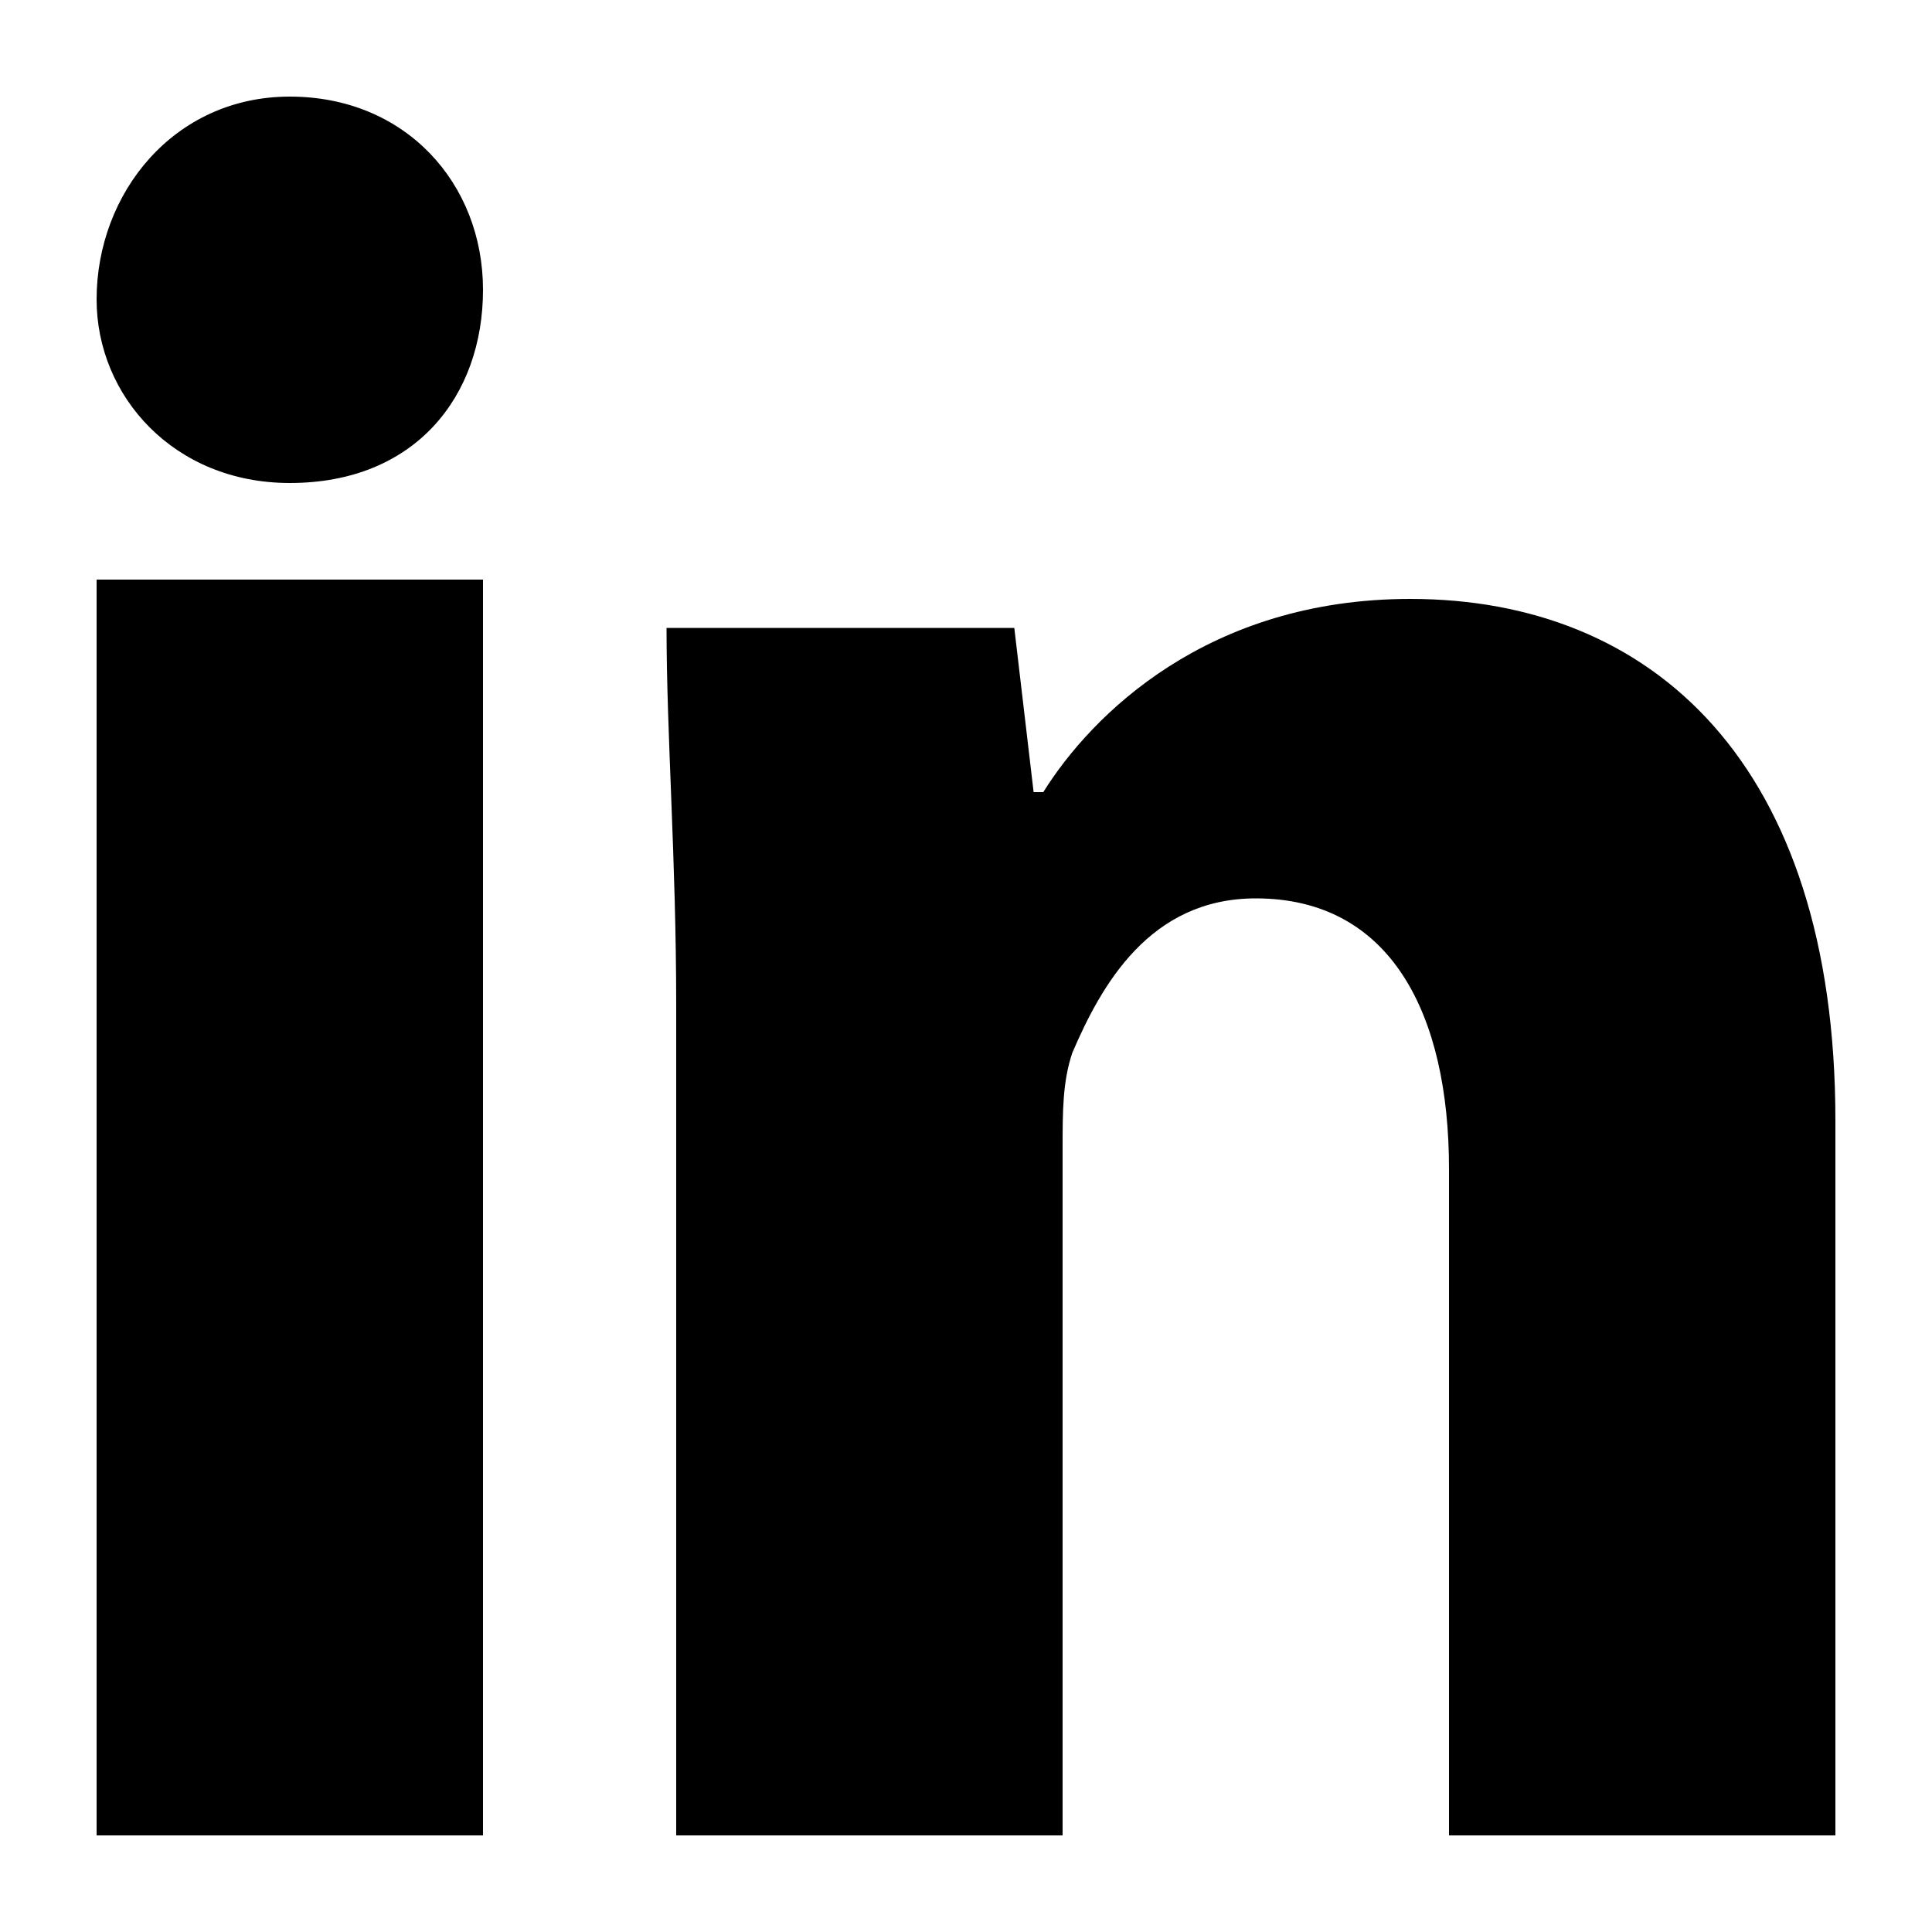
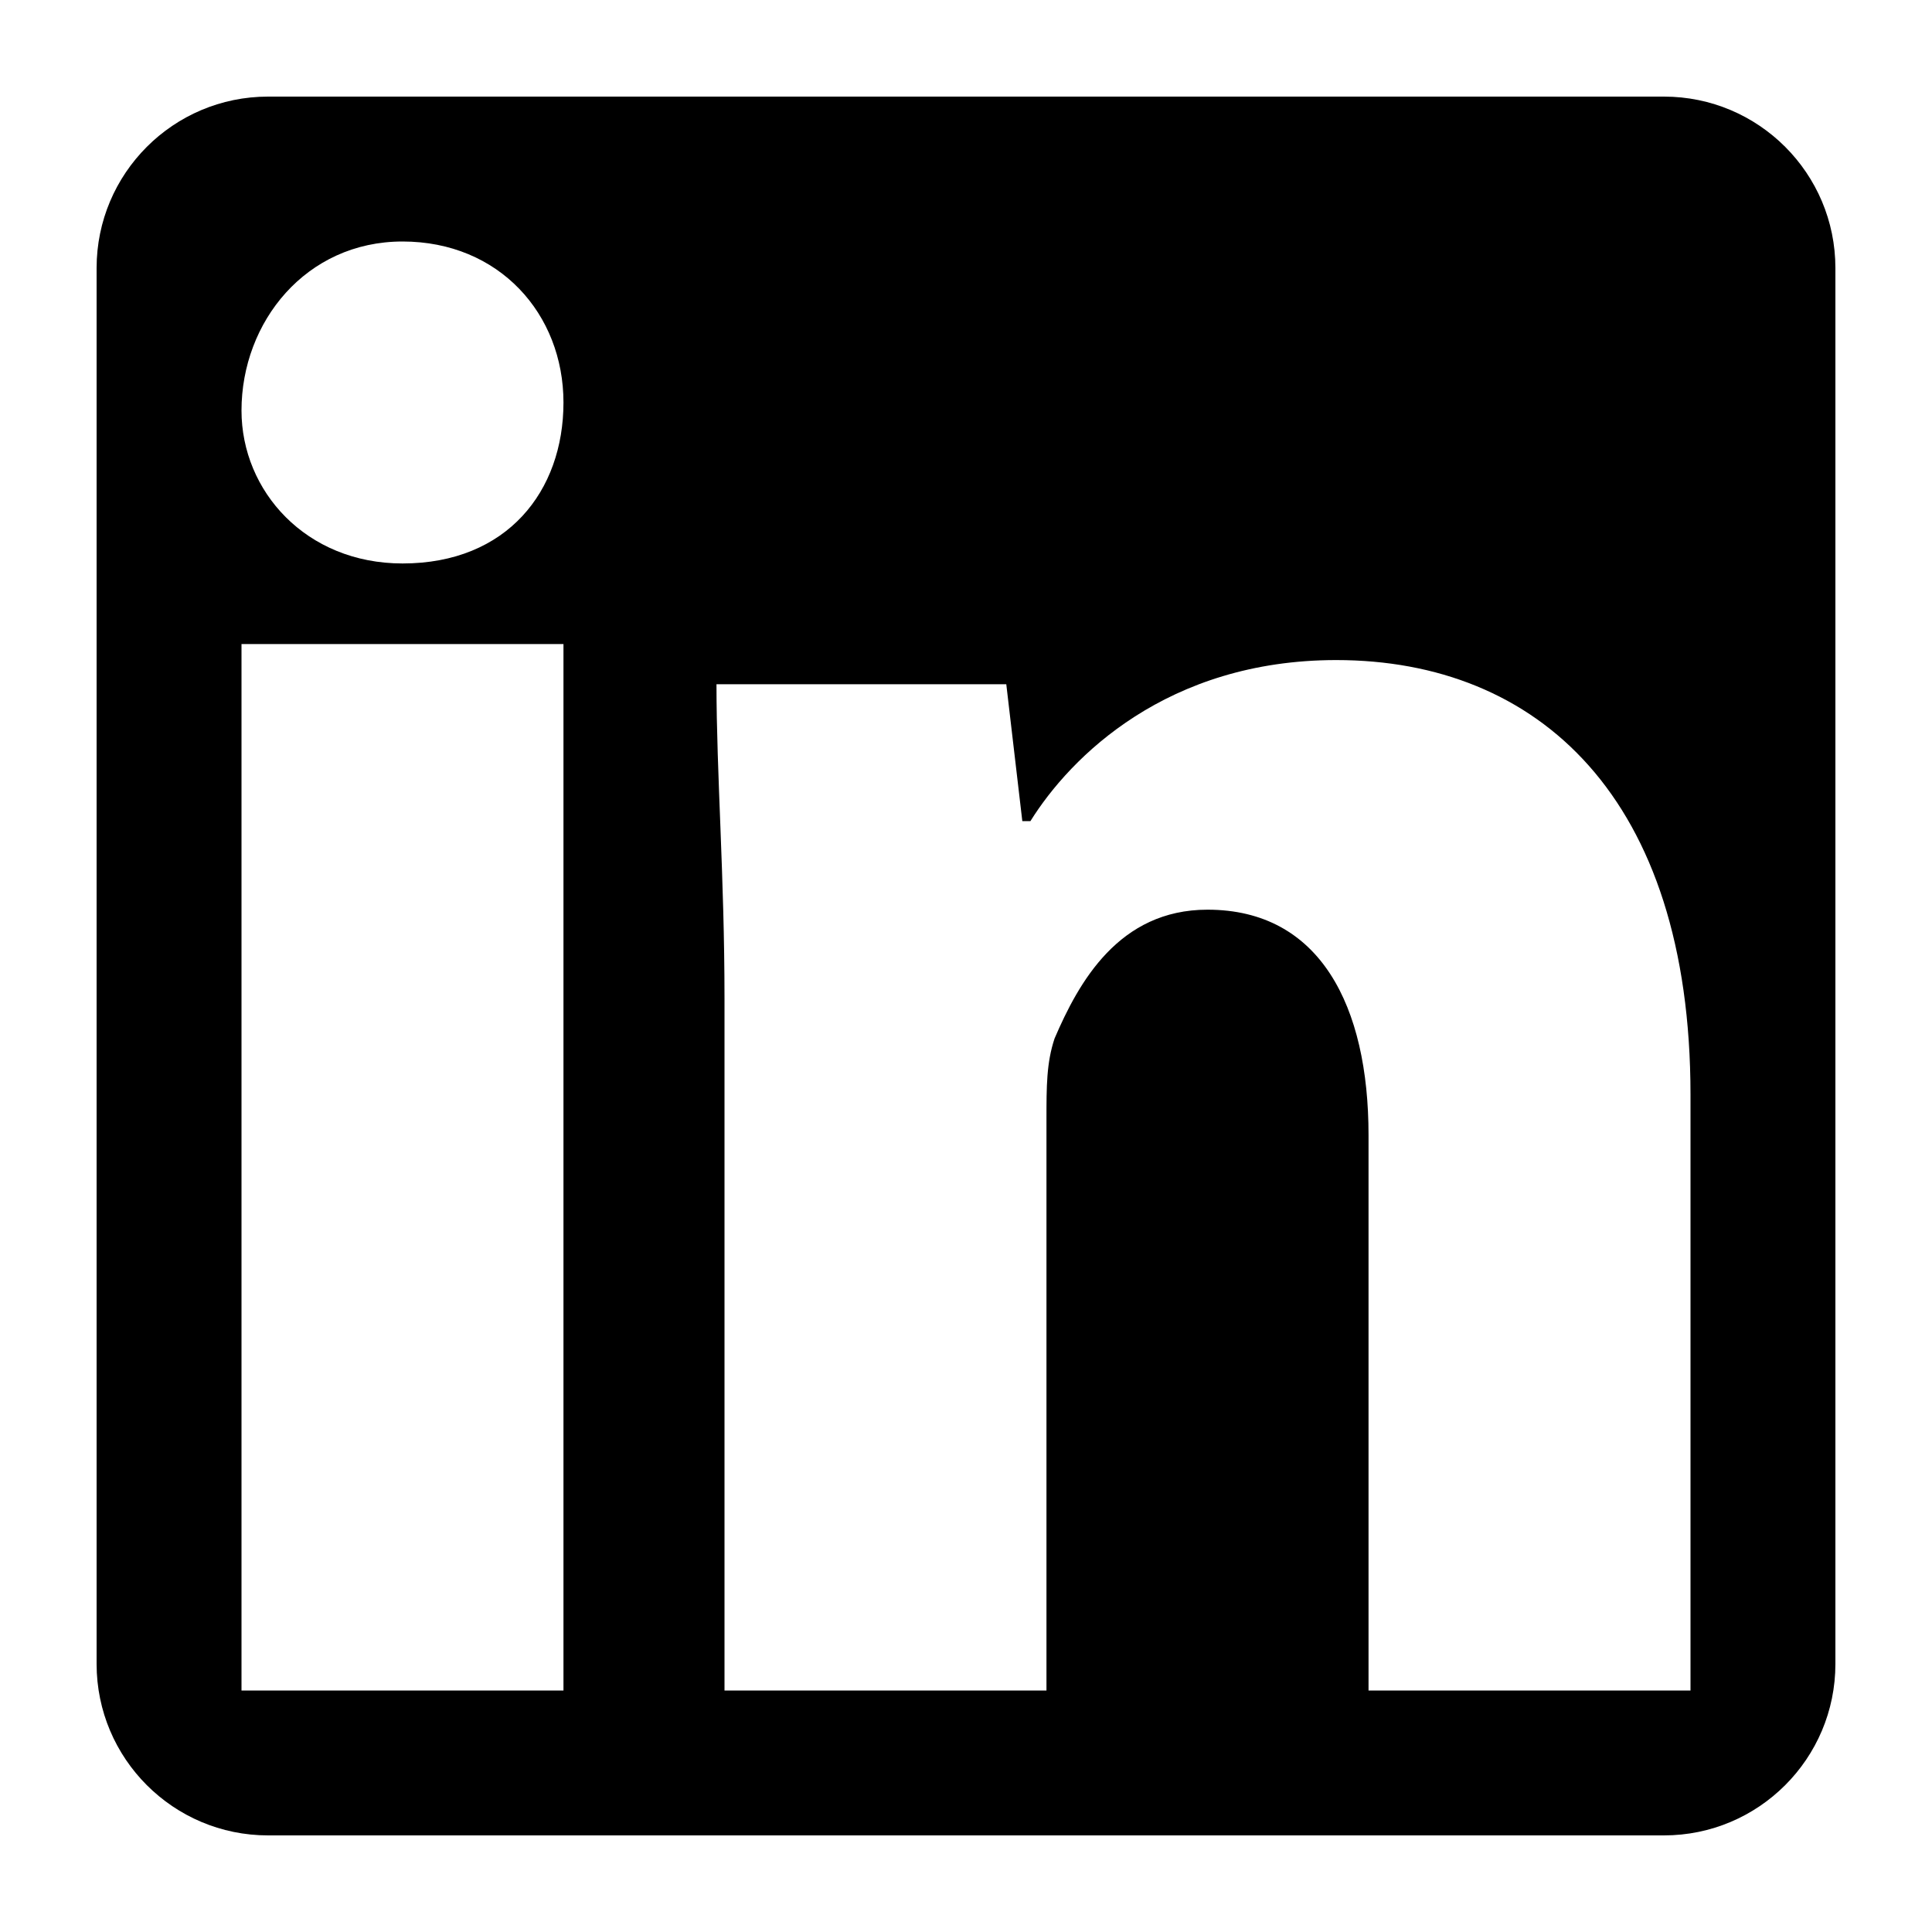
- <svg xmlns="http://www.w3.org/2000/svg" viewBox="0 0 20 20">
-   <path d="M5 3c0 1.1-.7 2-2 2-1.2 0-2-.9-2-1.9C1 2 1.8 1 3 1s2 .9 2 2zM1 19h4V6H1v13zM14.6 6.2c-2.1 0-3.3 1.2-3.8 2h-.1l-.2-1.7H6.9c0 1.1.1 2.4.1 3.9V19h4v-7.1c0-.4 0-.7.1-1 .3-.7.8-1.6 1.9-1.6 1.4 0 2 1.2 2 2.8V19h4v-7.4c0-3.7-1.9-5.4-4.4-5.4z" />
+ <svg xmlns="http://www.w3.org/2000/svg" viewBox="0 0 20 20" fill-rule="evenodd" clip-rule="evenodd" stroke-linejoin="round" stroke-miterlimit="2">
+   <path d="M19 2.775C19 1.795 18.205 1 17.225 1H2.775C1.795 1 1 1.795 1 2.775v14.45C1 18.205 1.795 19 2.775 19h14.45c.98 0 1.775-.795 1.775-1.775V2.775zM2.5 17.5h3.333V6.667H2.5V17.5zM13.833 6.833c-1.75 0-2.75 1-3.166 1.667h-.084l-.166-1.417h-3c0 .917.083 2 .083 3.25V17.5h3.333v-5.917c0-.333 0-.583.084-.833.25-.583.666-1.333 1.583-1.333 1.167 0 1.667 1 1.667 2.333v5.75H17.5v-6.167c0-3.083-1.583-4.5-3.667-4.5zm-8-2.666c0 .916-.583 1.666-1.666 1.666-1 0-1.667-.75-1.667-1.583 0-.917.667-1.75 1.667-1.75s1.666.75 1.666 1.667z" />
</svg>
